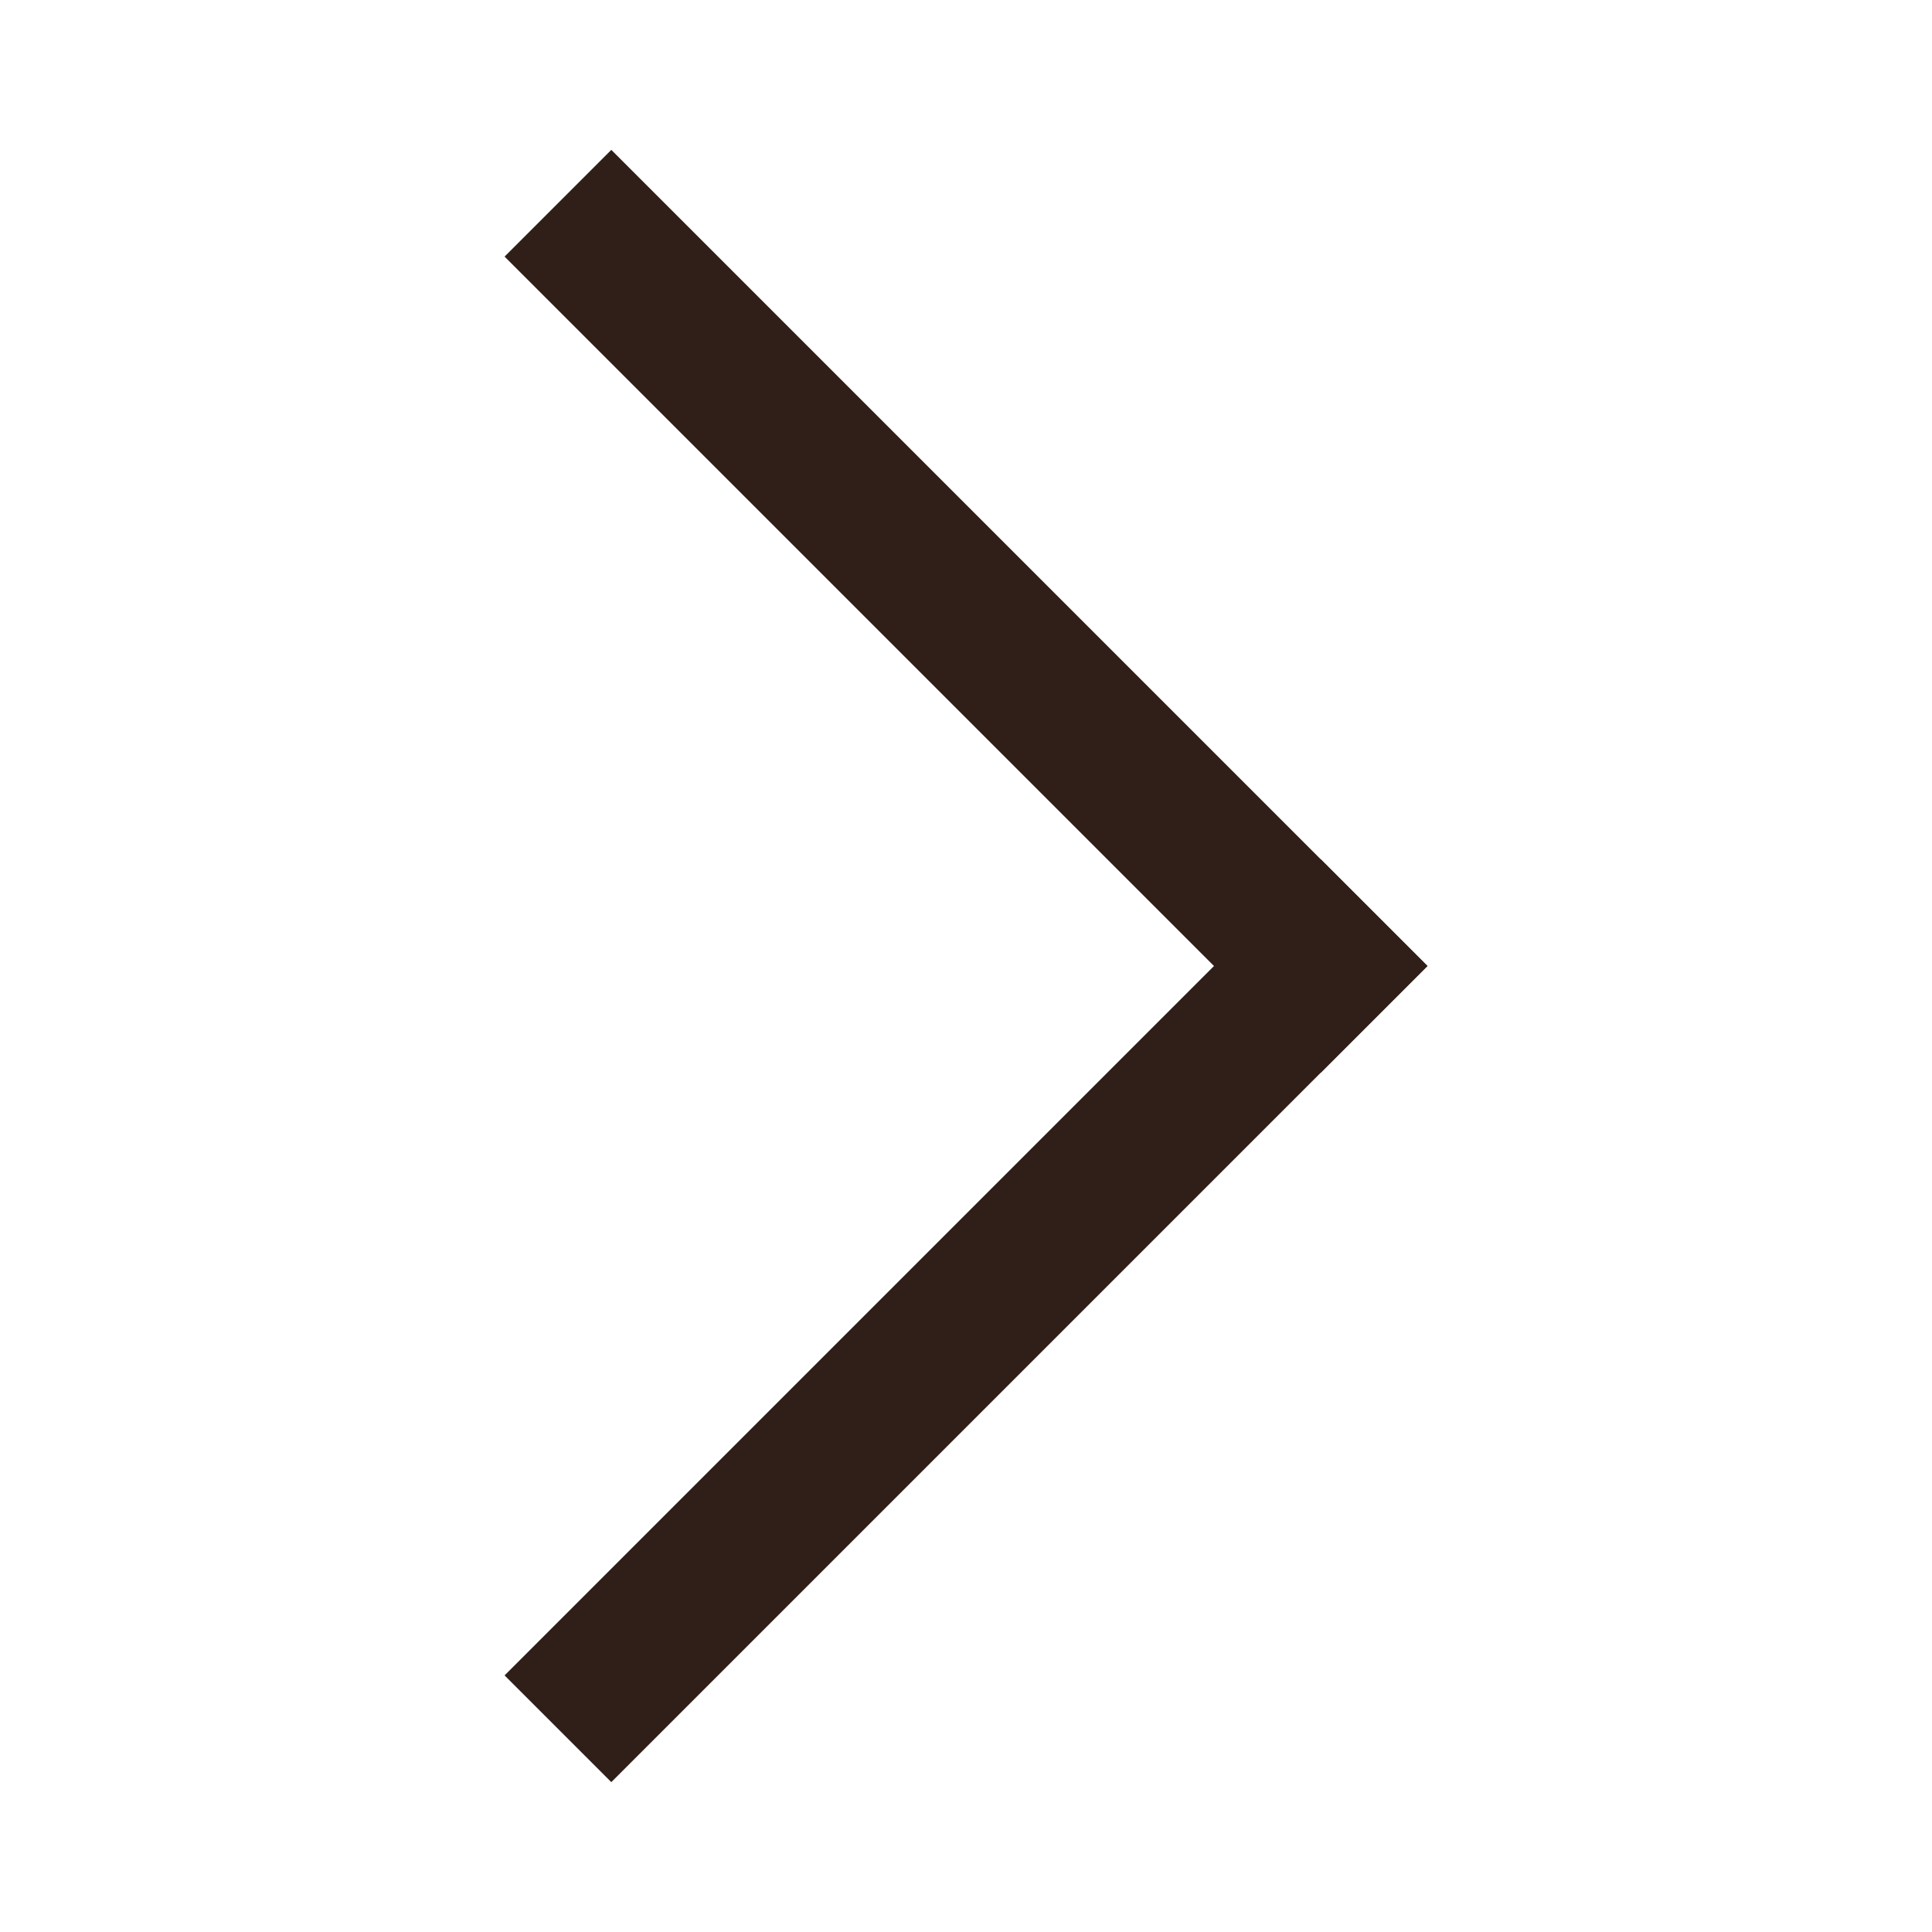
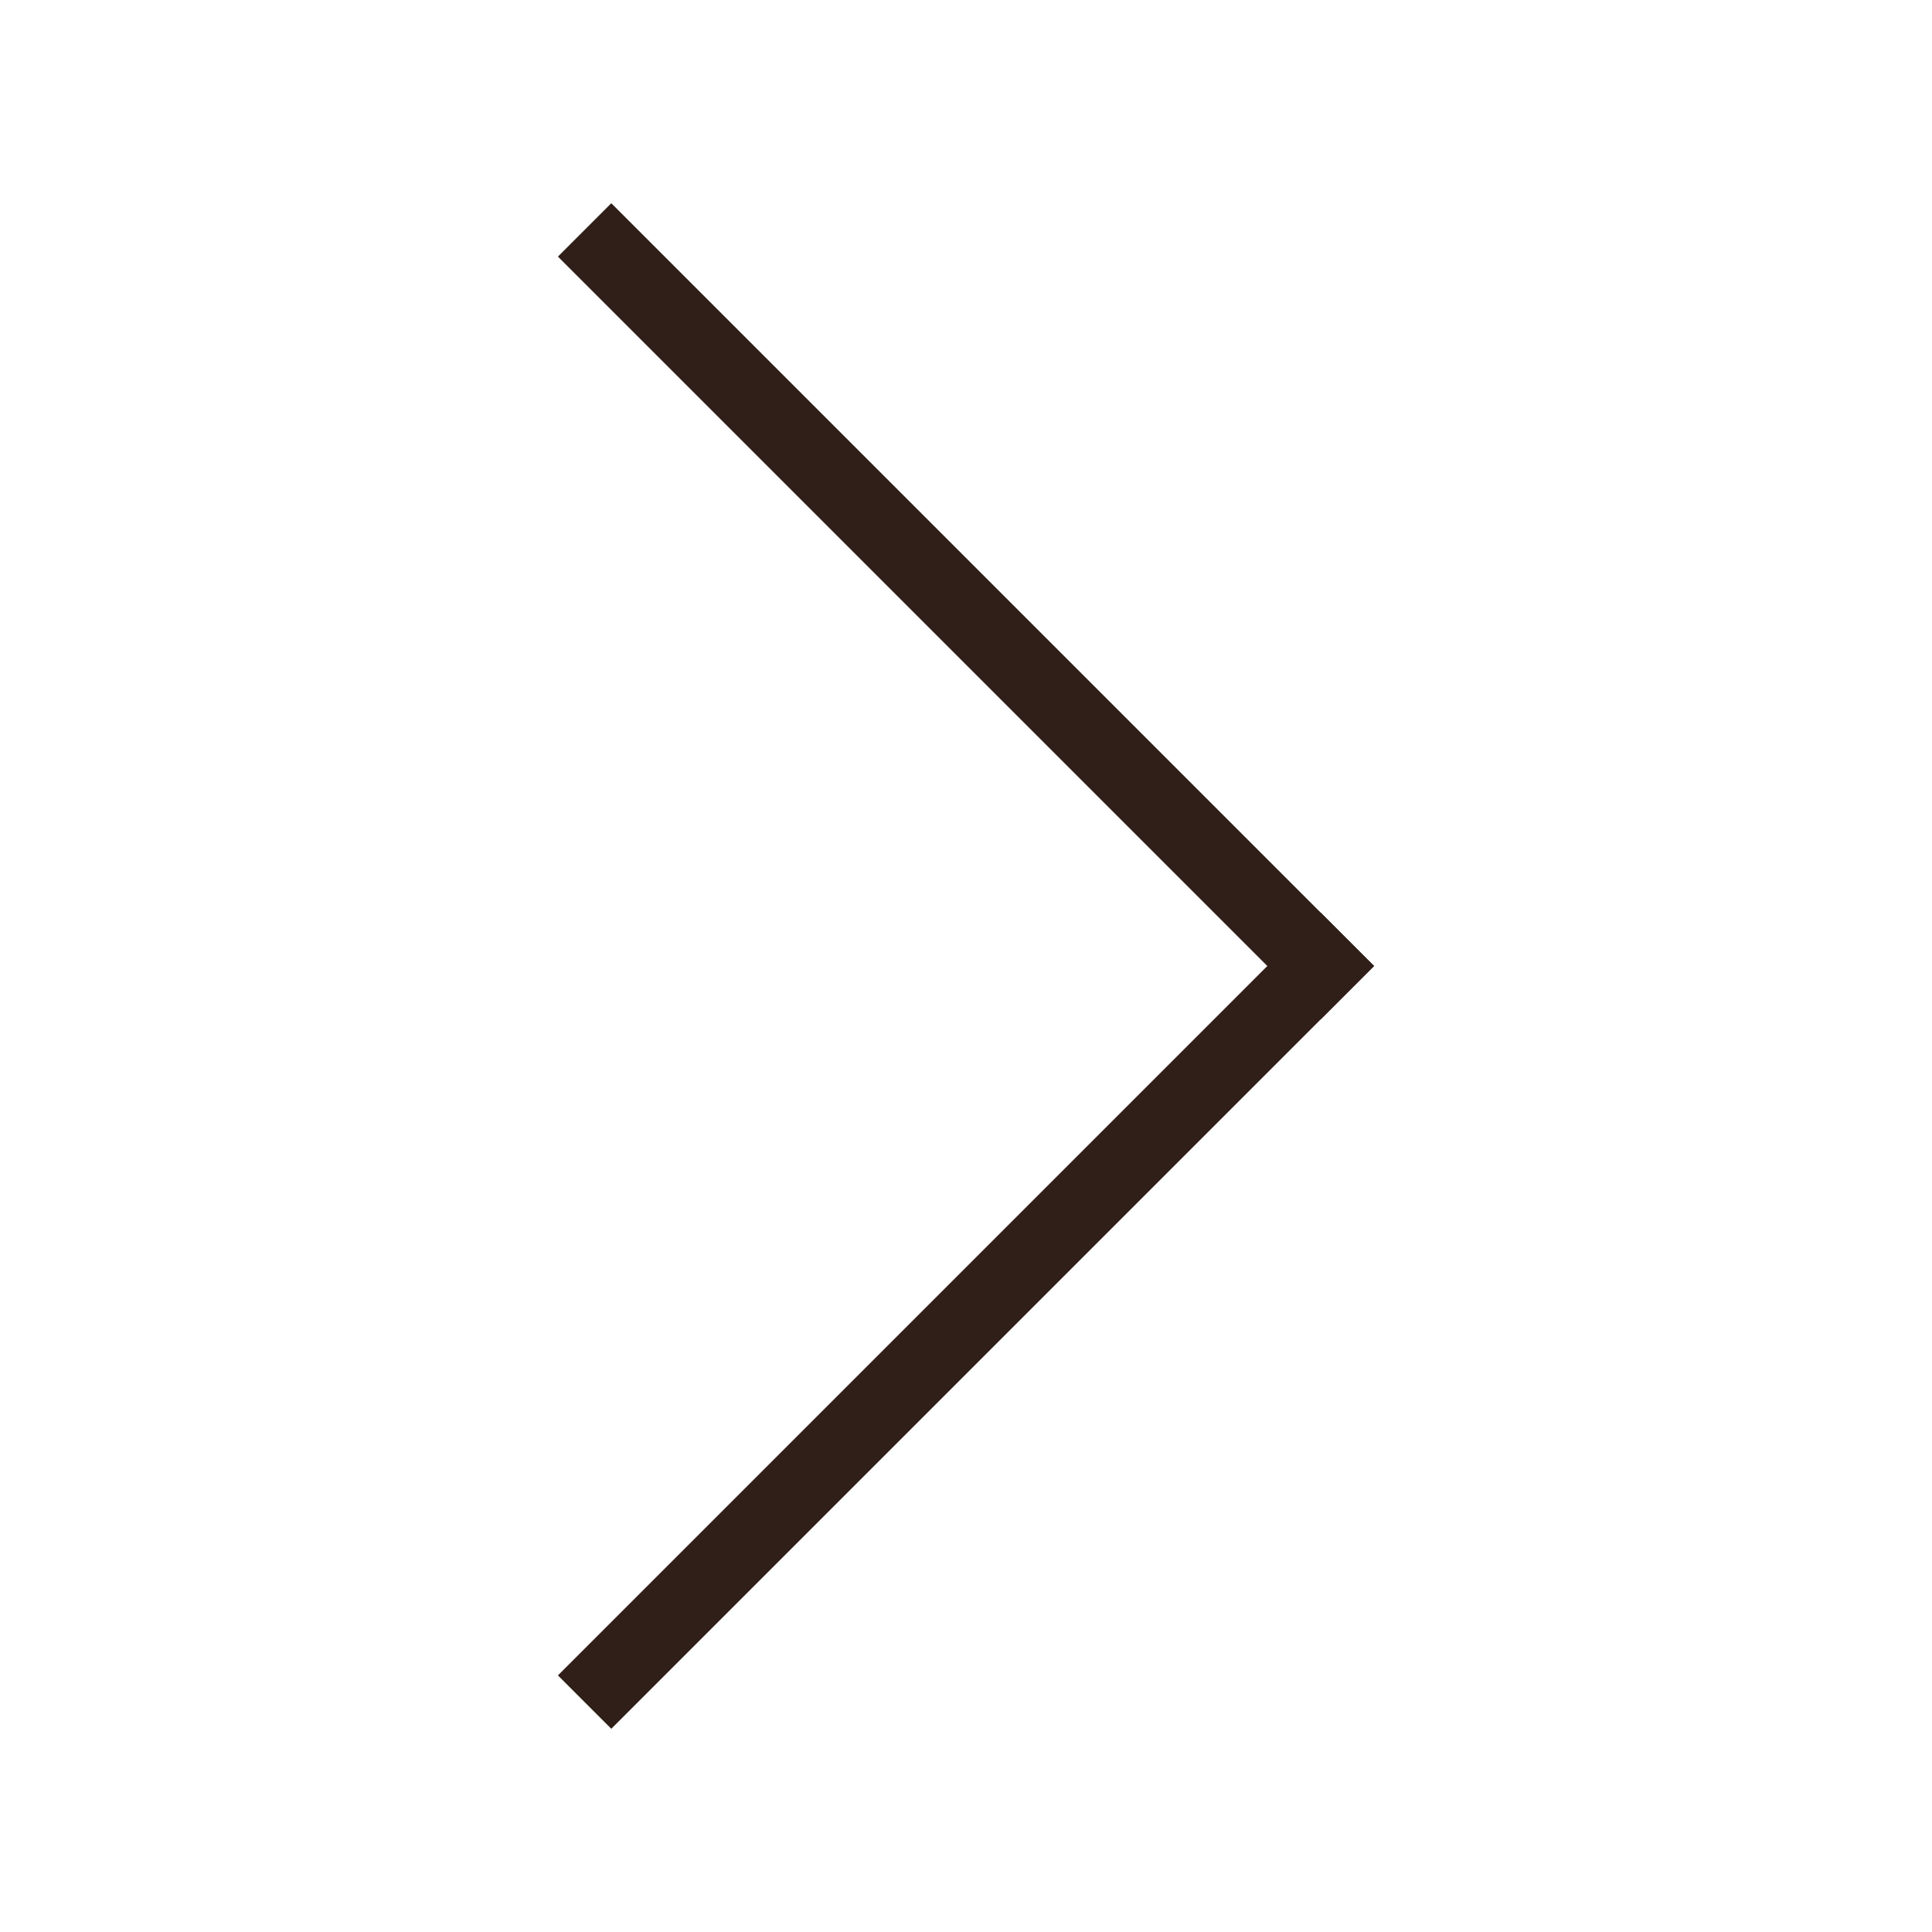
<svg xmlns="http://www.w3.org/2000/svg" viewBox="0 0 128 128" xml:space="preserve">
-   <line style="fill:none;stroke:#2f1f18;stroke-width:10;stroke-linecap:square;stroke-miterlimit:10;" x1="40.5" x2="87.5" y1="17" y2="64" />
-   <line style="fill:none;stroke:#2f1f18;stroke-width:10;stroke-linecap:square;stroke-miterlimit:10;" x1="87.5" x2="40.5" y1="64" y2="111" />
+   <line style="fill:none;stroke:#2f1f18;stroke-width:5;stroke-linecap:square;stroke-miterlimit:10;" x1="40.5" x2="87.5" y1="17" y2="64" />
+   <line style="fill:none;stroke:#2f1f18;stroke-width:5;stroke-linecap:square;stroke-miterlimit:10;" x1="87.5" x2="40.5" y1="64" y2="111" />
</svg>
